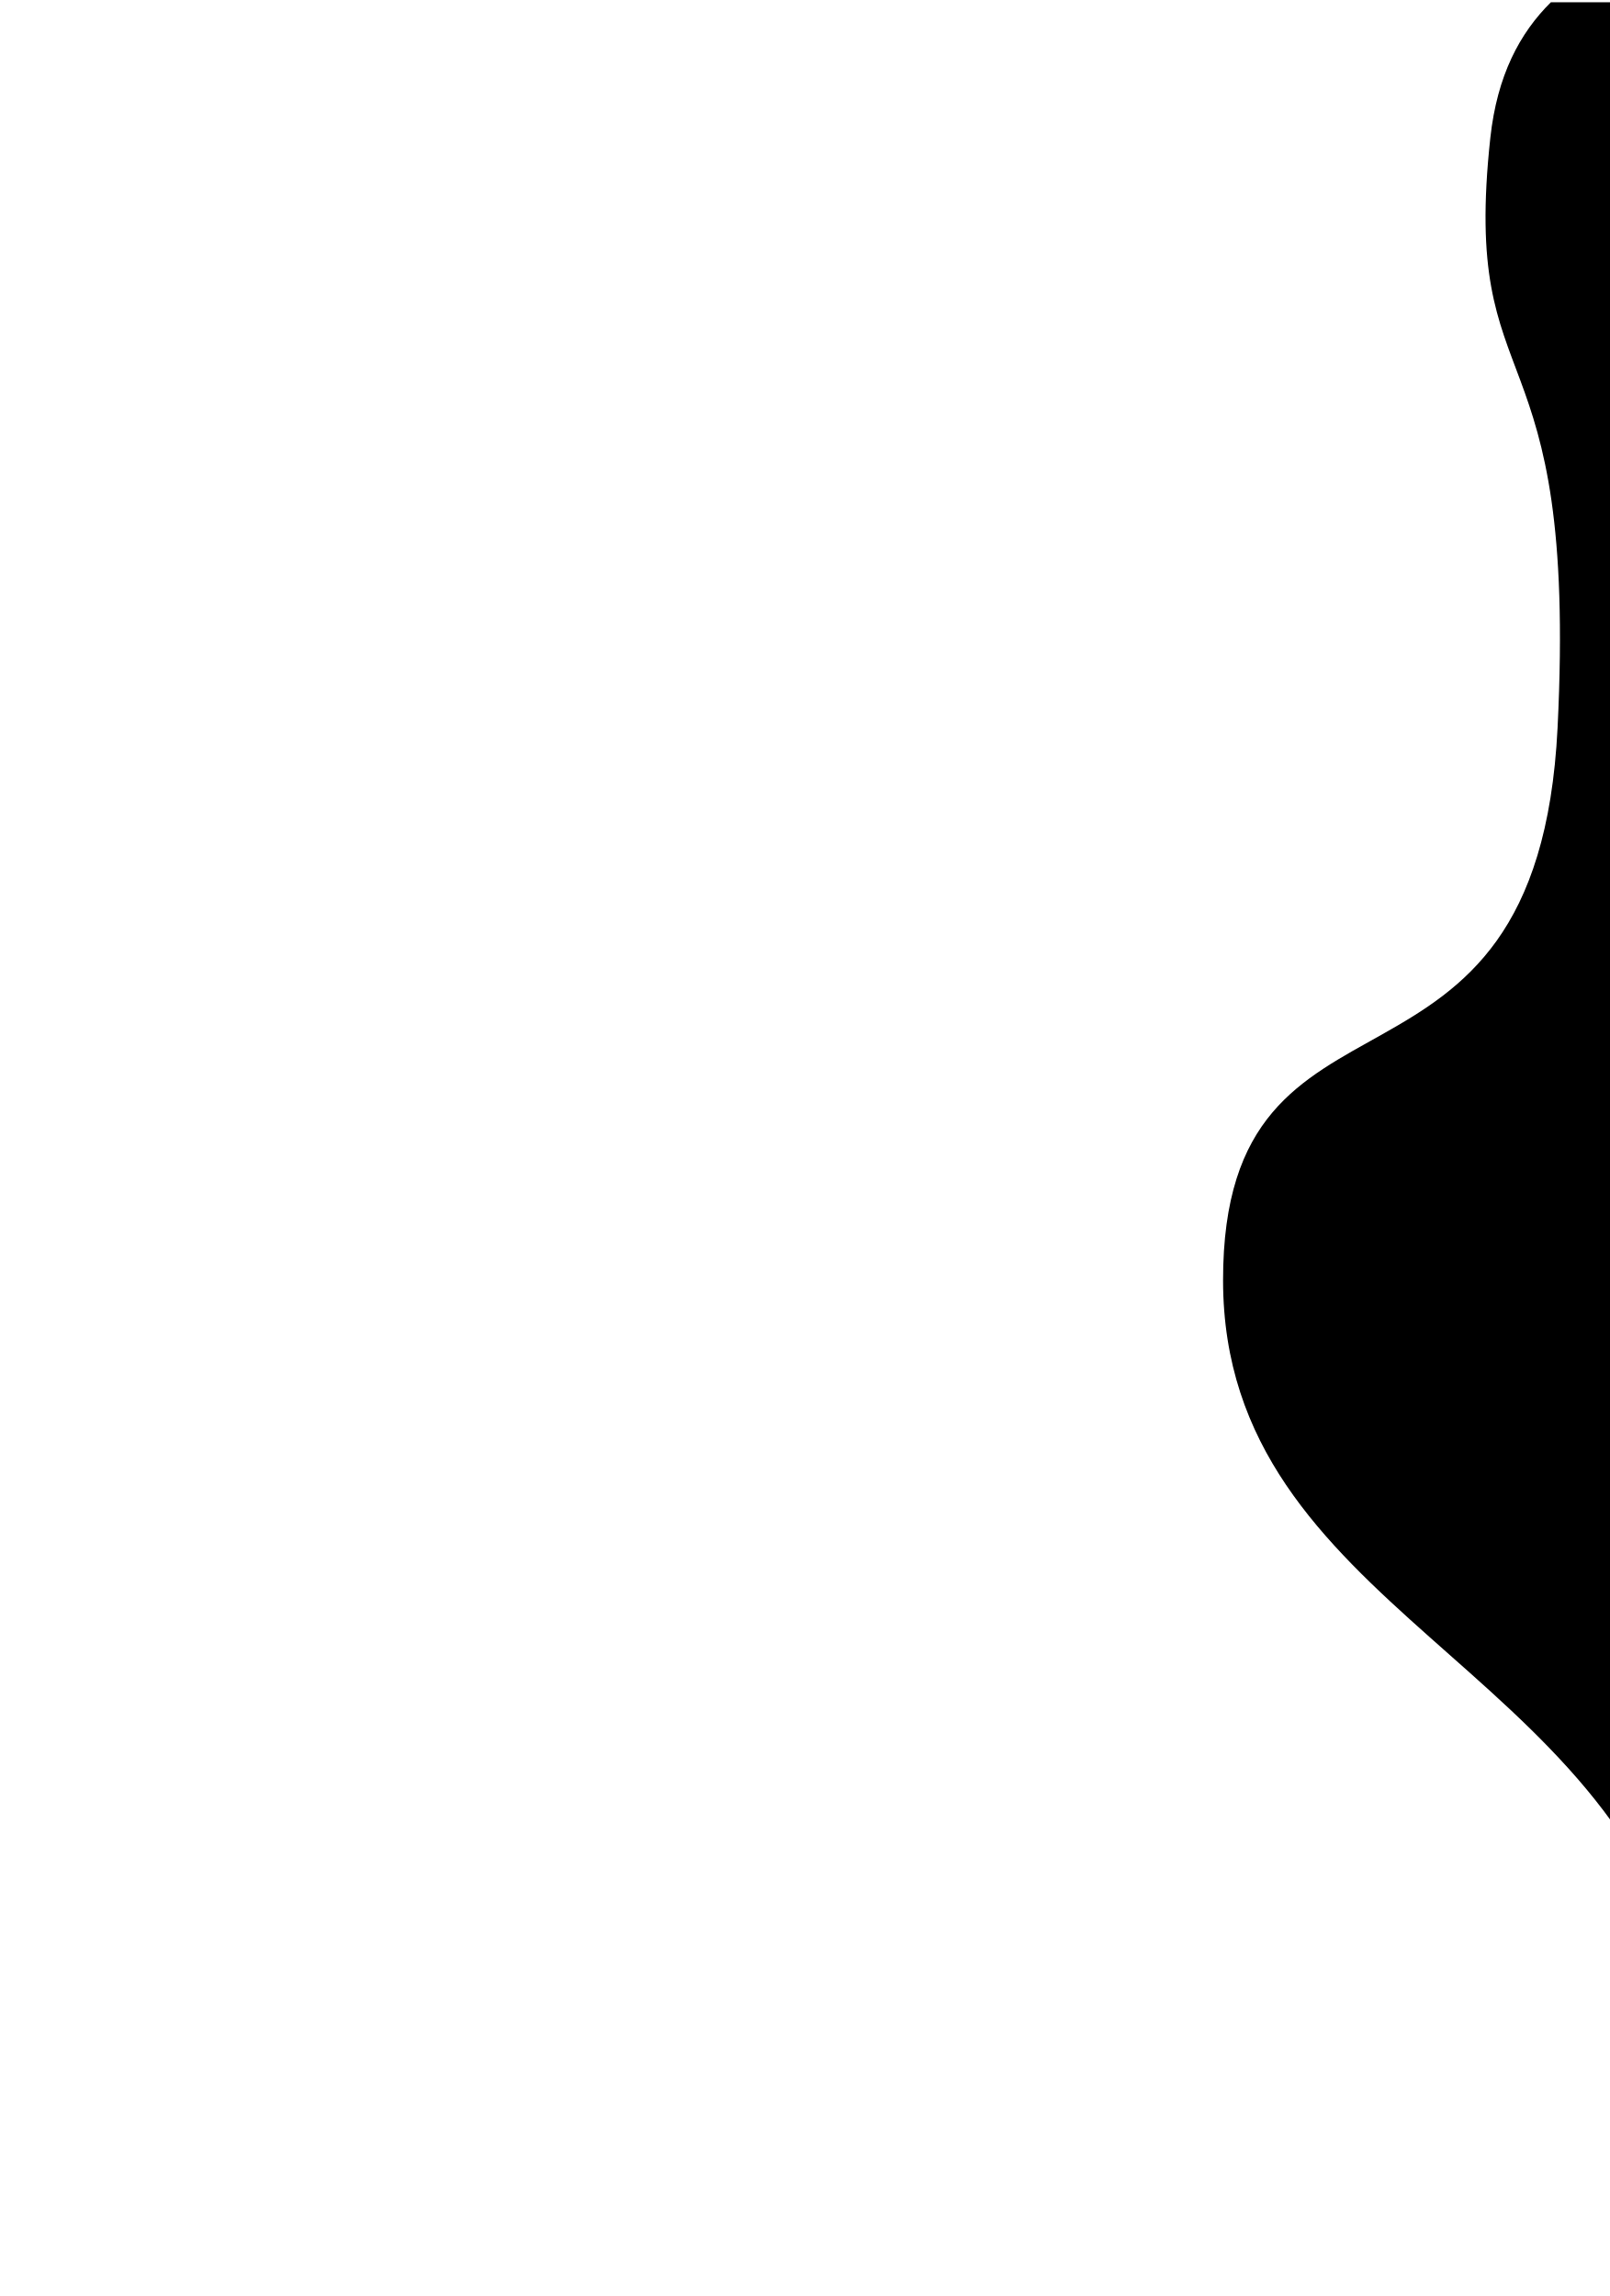
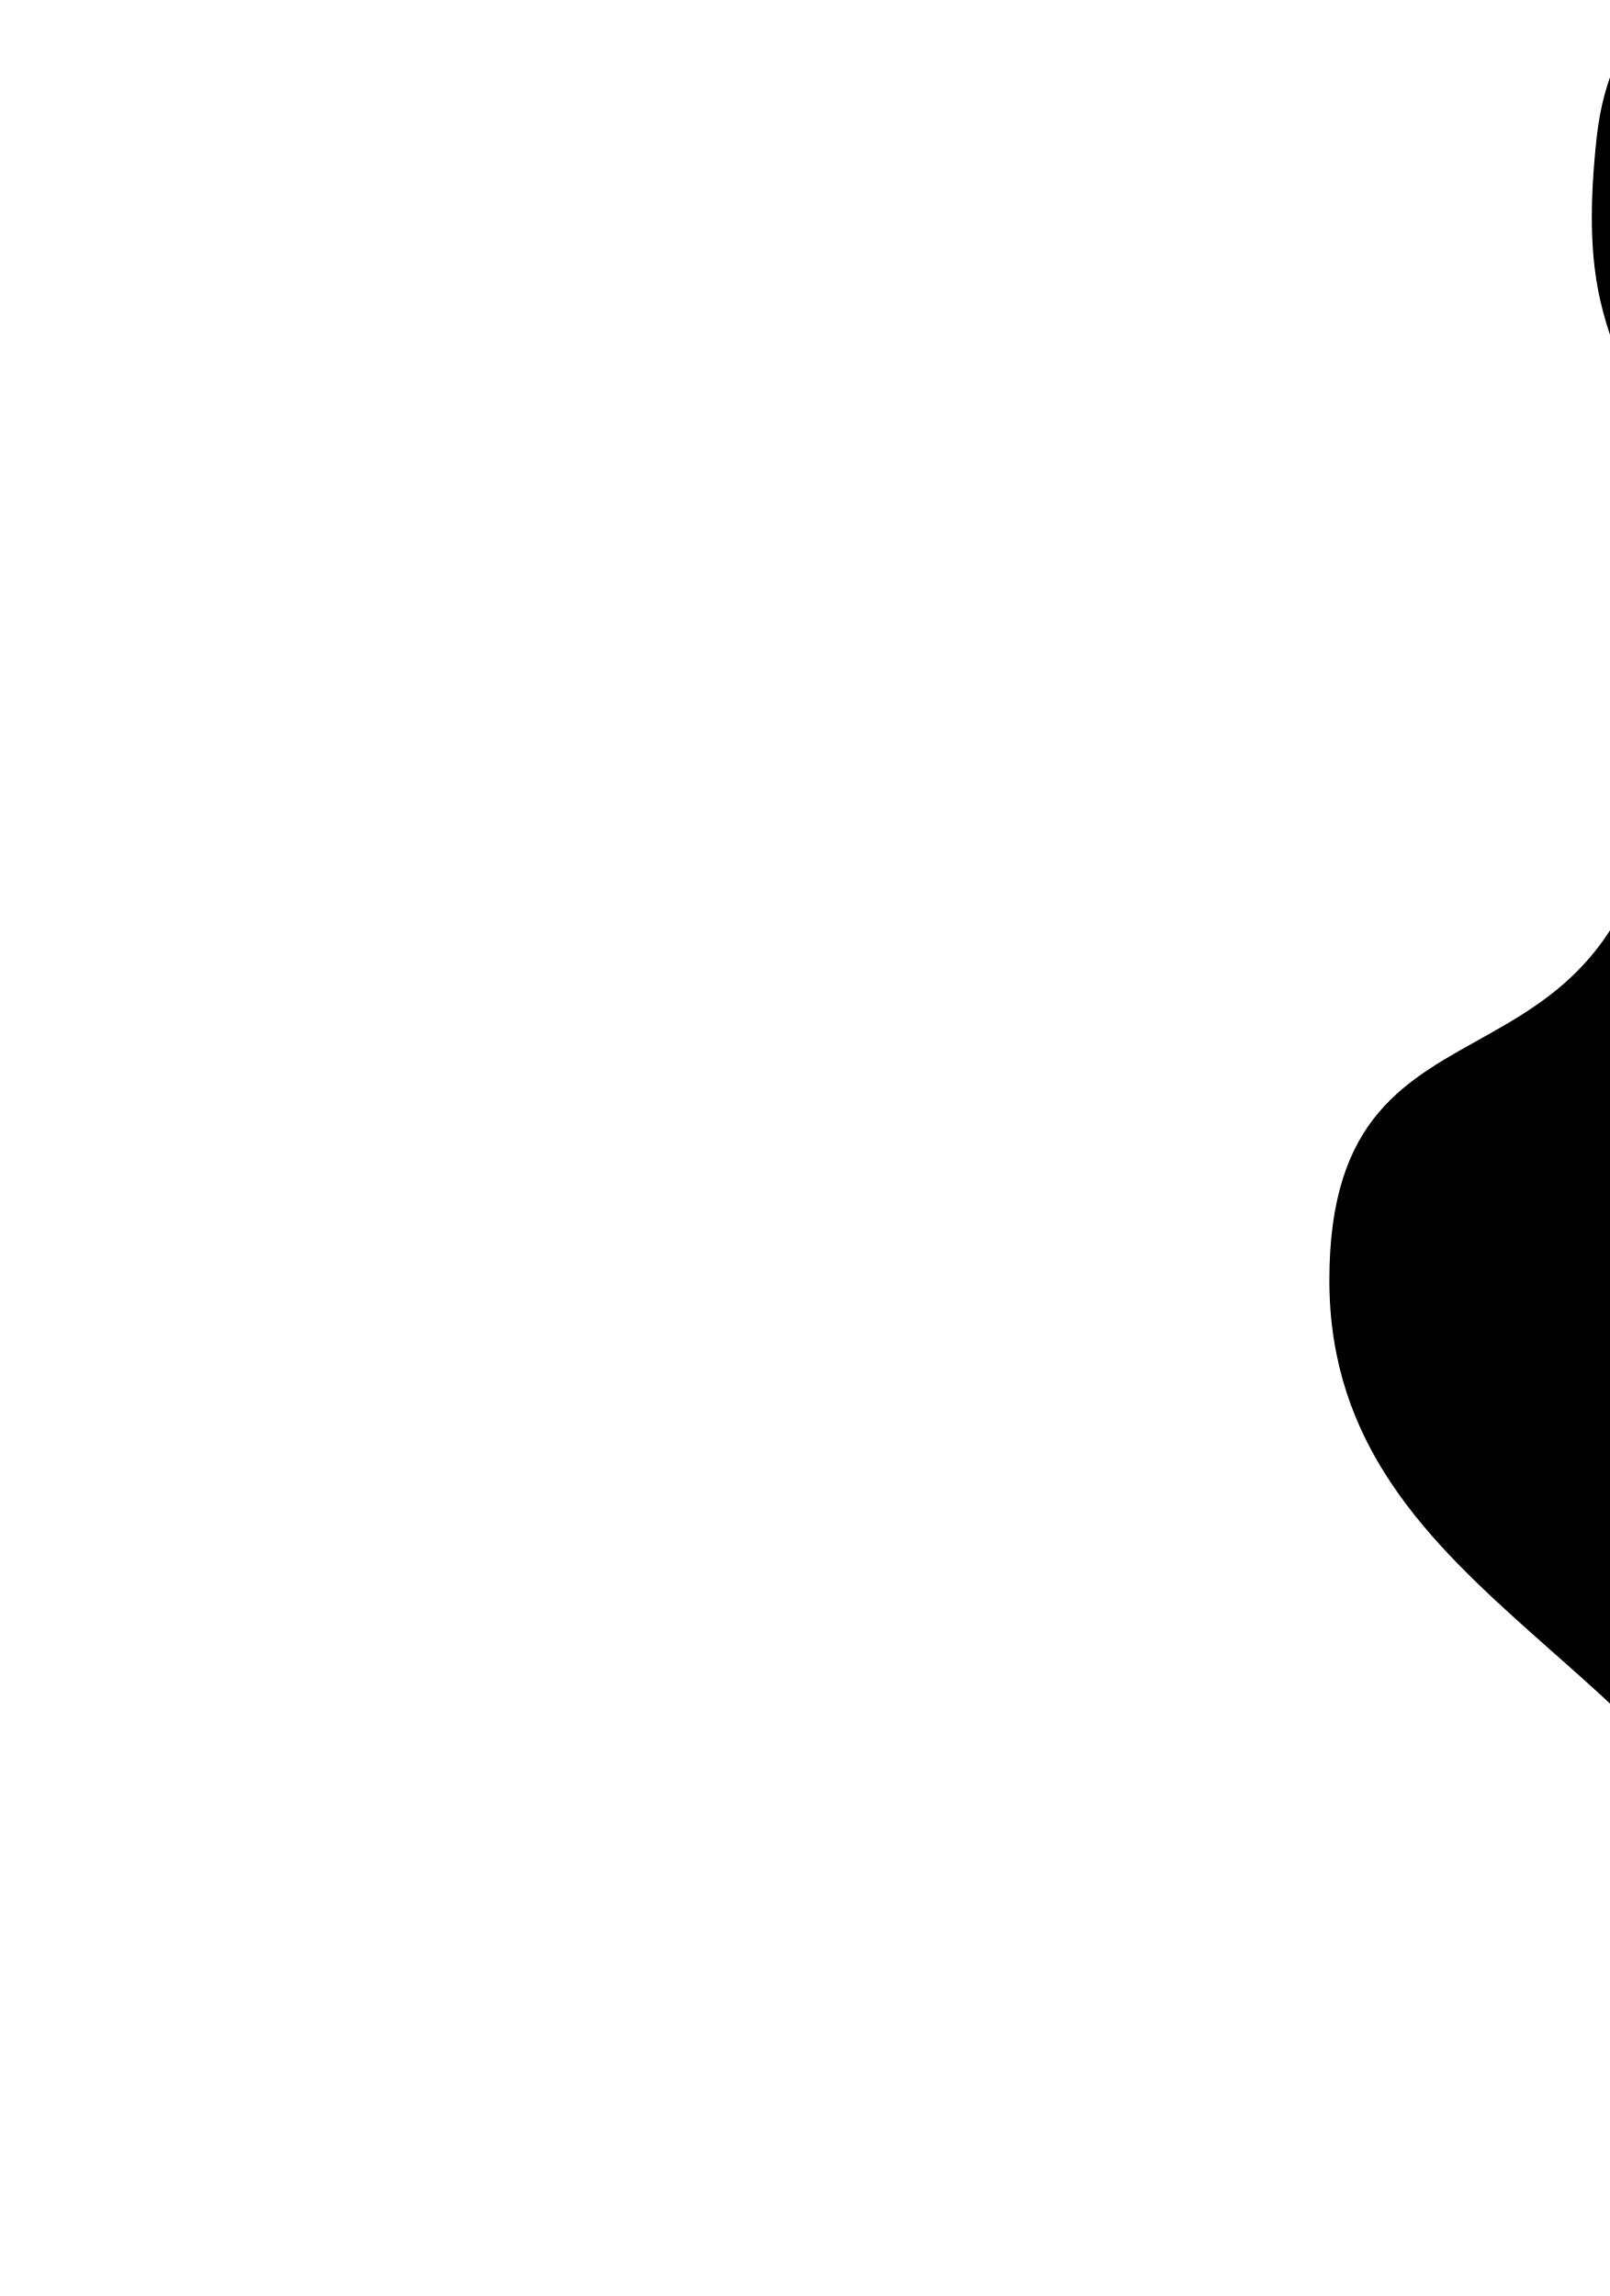
<svg xmlns="http://www.w3.org/2000/svg" width="756.927" height="1080" viewBox="0 0 756.927 1080">
  <defs>
    <style>.mask{fill:#000000;}</style>
  </defs>
-   <path class="mask" d="M-781.856-4523.947a1411.8,1411.8,0,0,0-23.6-143.482c-33.334-155.028-219.088-179.845-219.252-335.2s147.789-67.1,157.344-260.06-45.517-149.629-31.626-277.49c3.184-29.312,13.837-49.282,28.482-63.767h602.2l.525,615.389v464.611Z" transform="translate(1600 5605)" />
+   <path class="mask" d="M-781.856-4523.947a1411.8,1411.8,0,0,0-23.6-143.482c-33.334-155.028-219.088-179.845-219.252-335.2s147.789-67.1,157.344-260.06-45.517-149.629-31.626-277.49c3.184-29.312,13.837-49.282,28.482-63.767h602.2l.525,615.389v464.611Z" transform="translate(1650 5605)" />
</svg>
